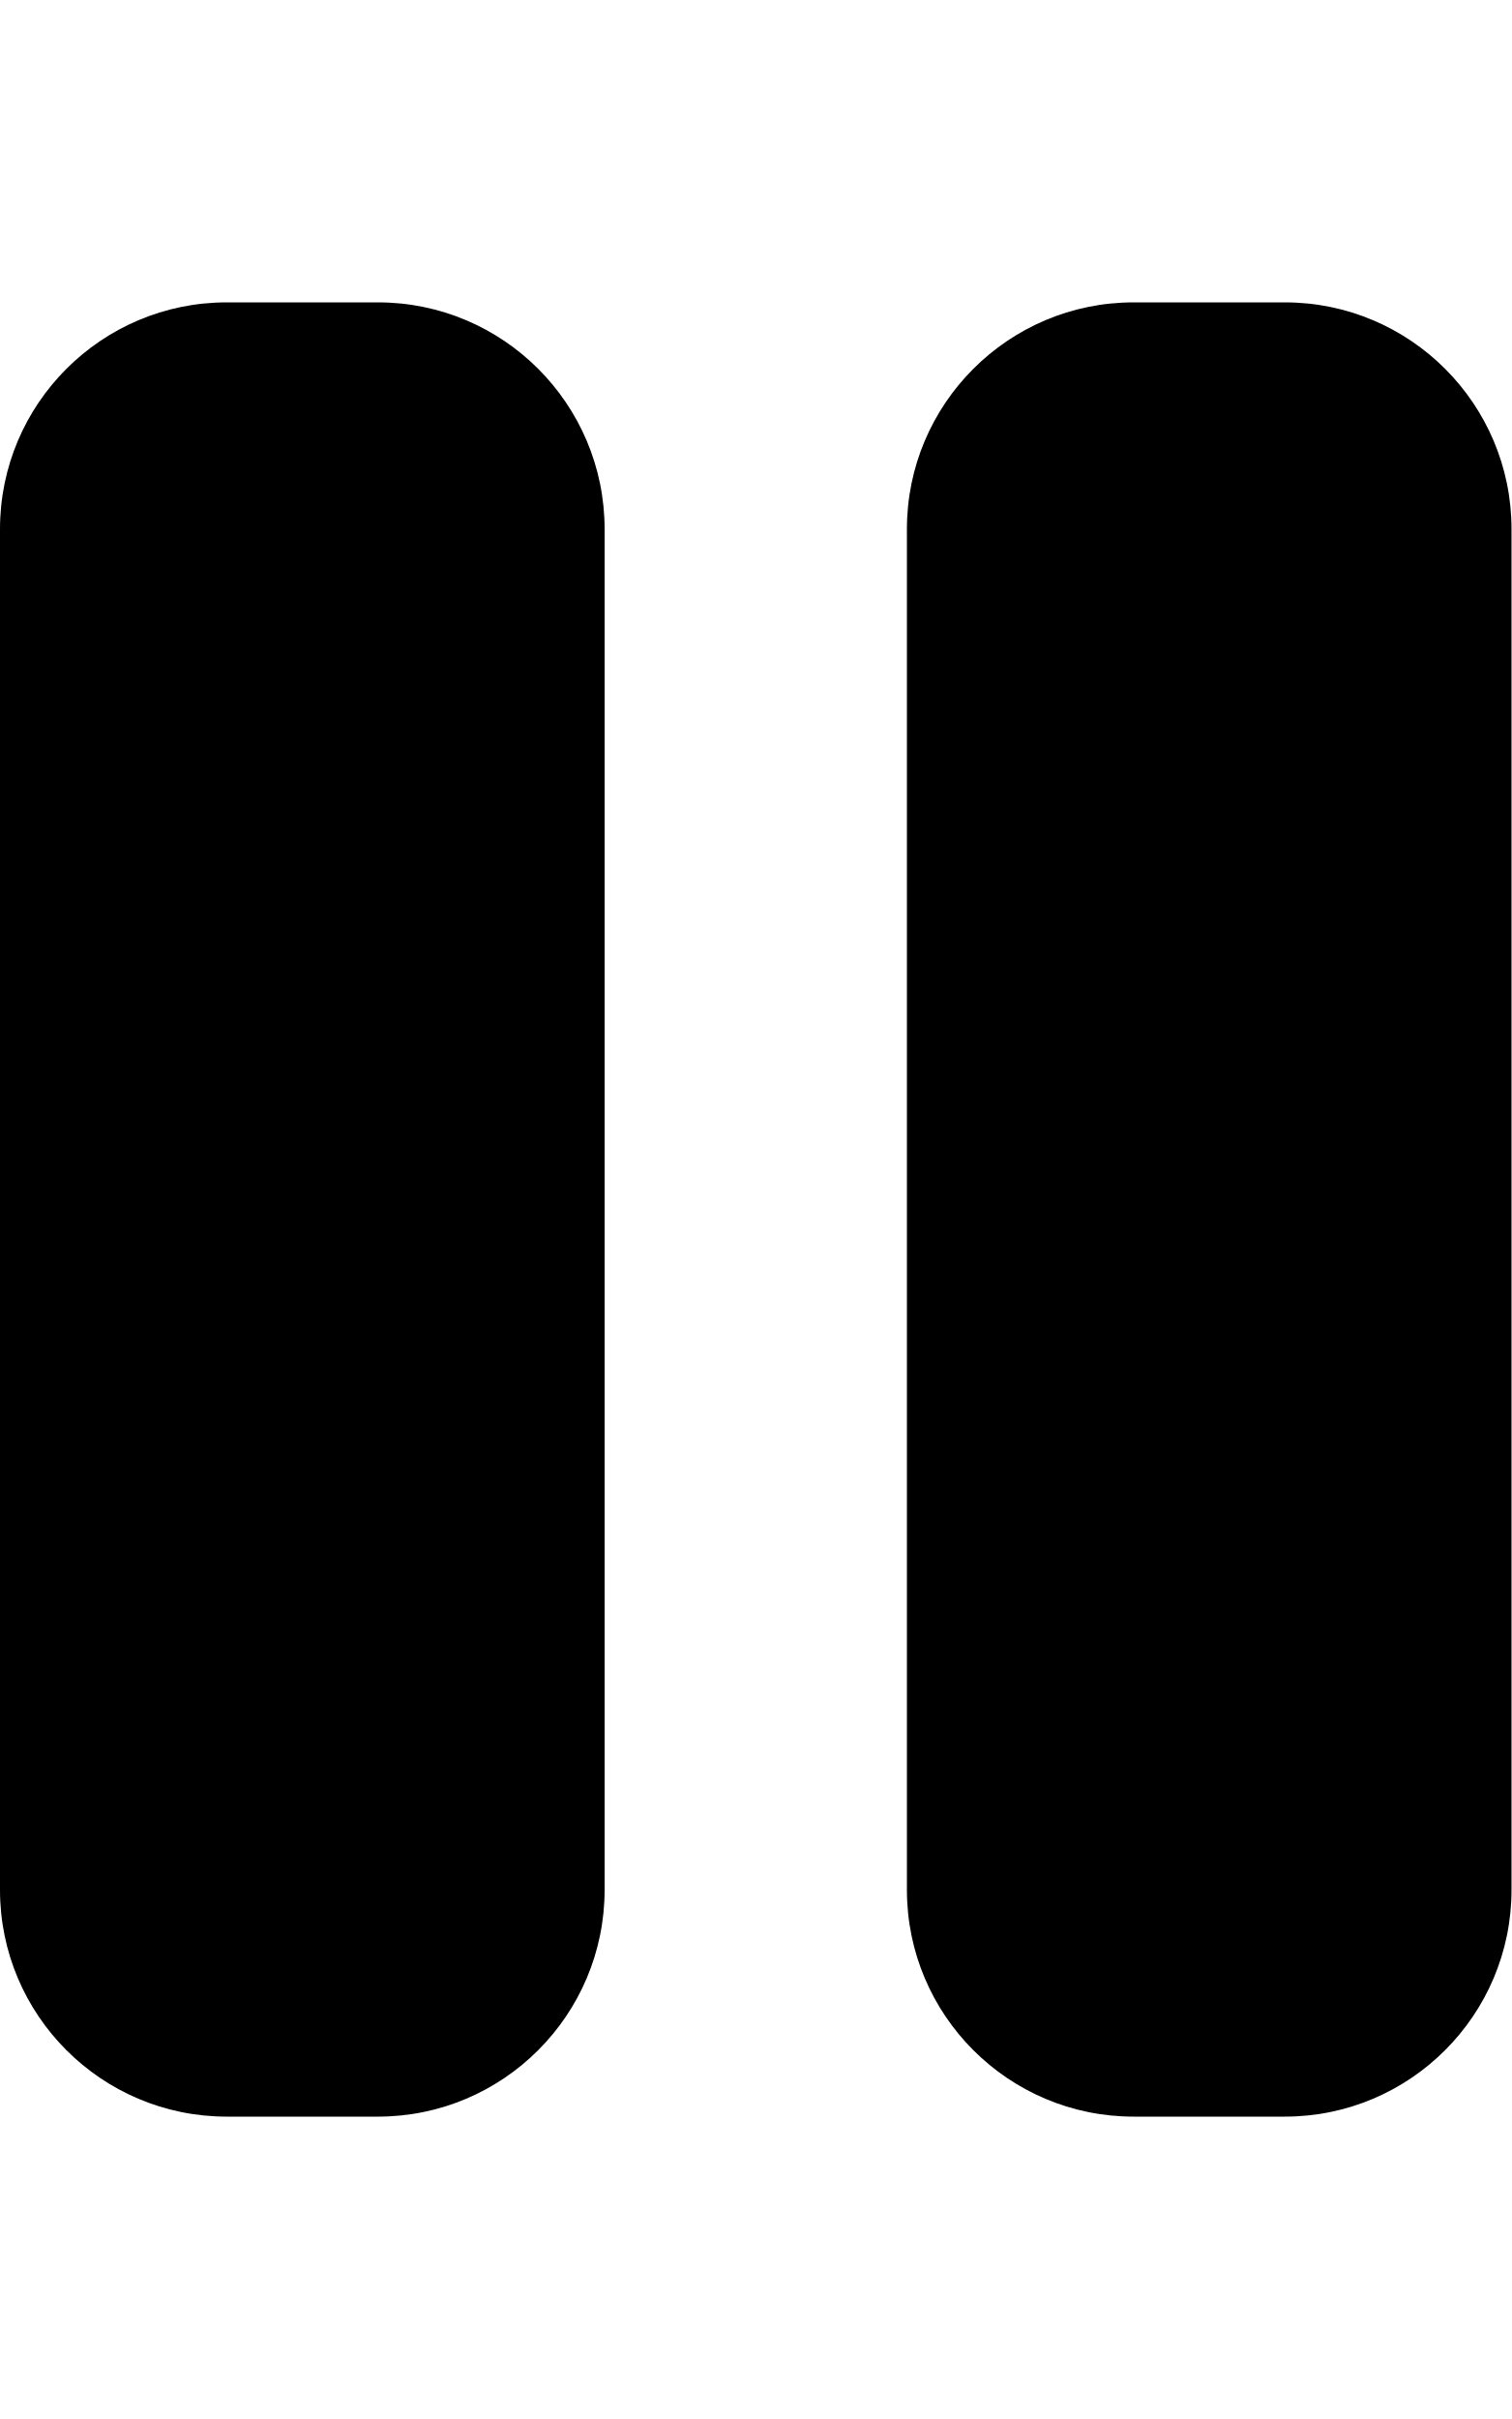
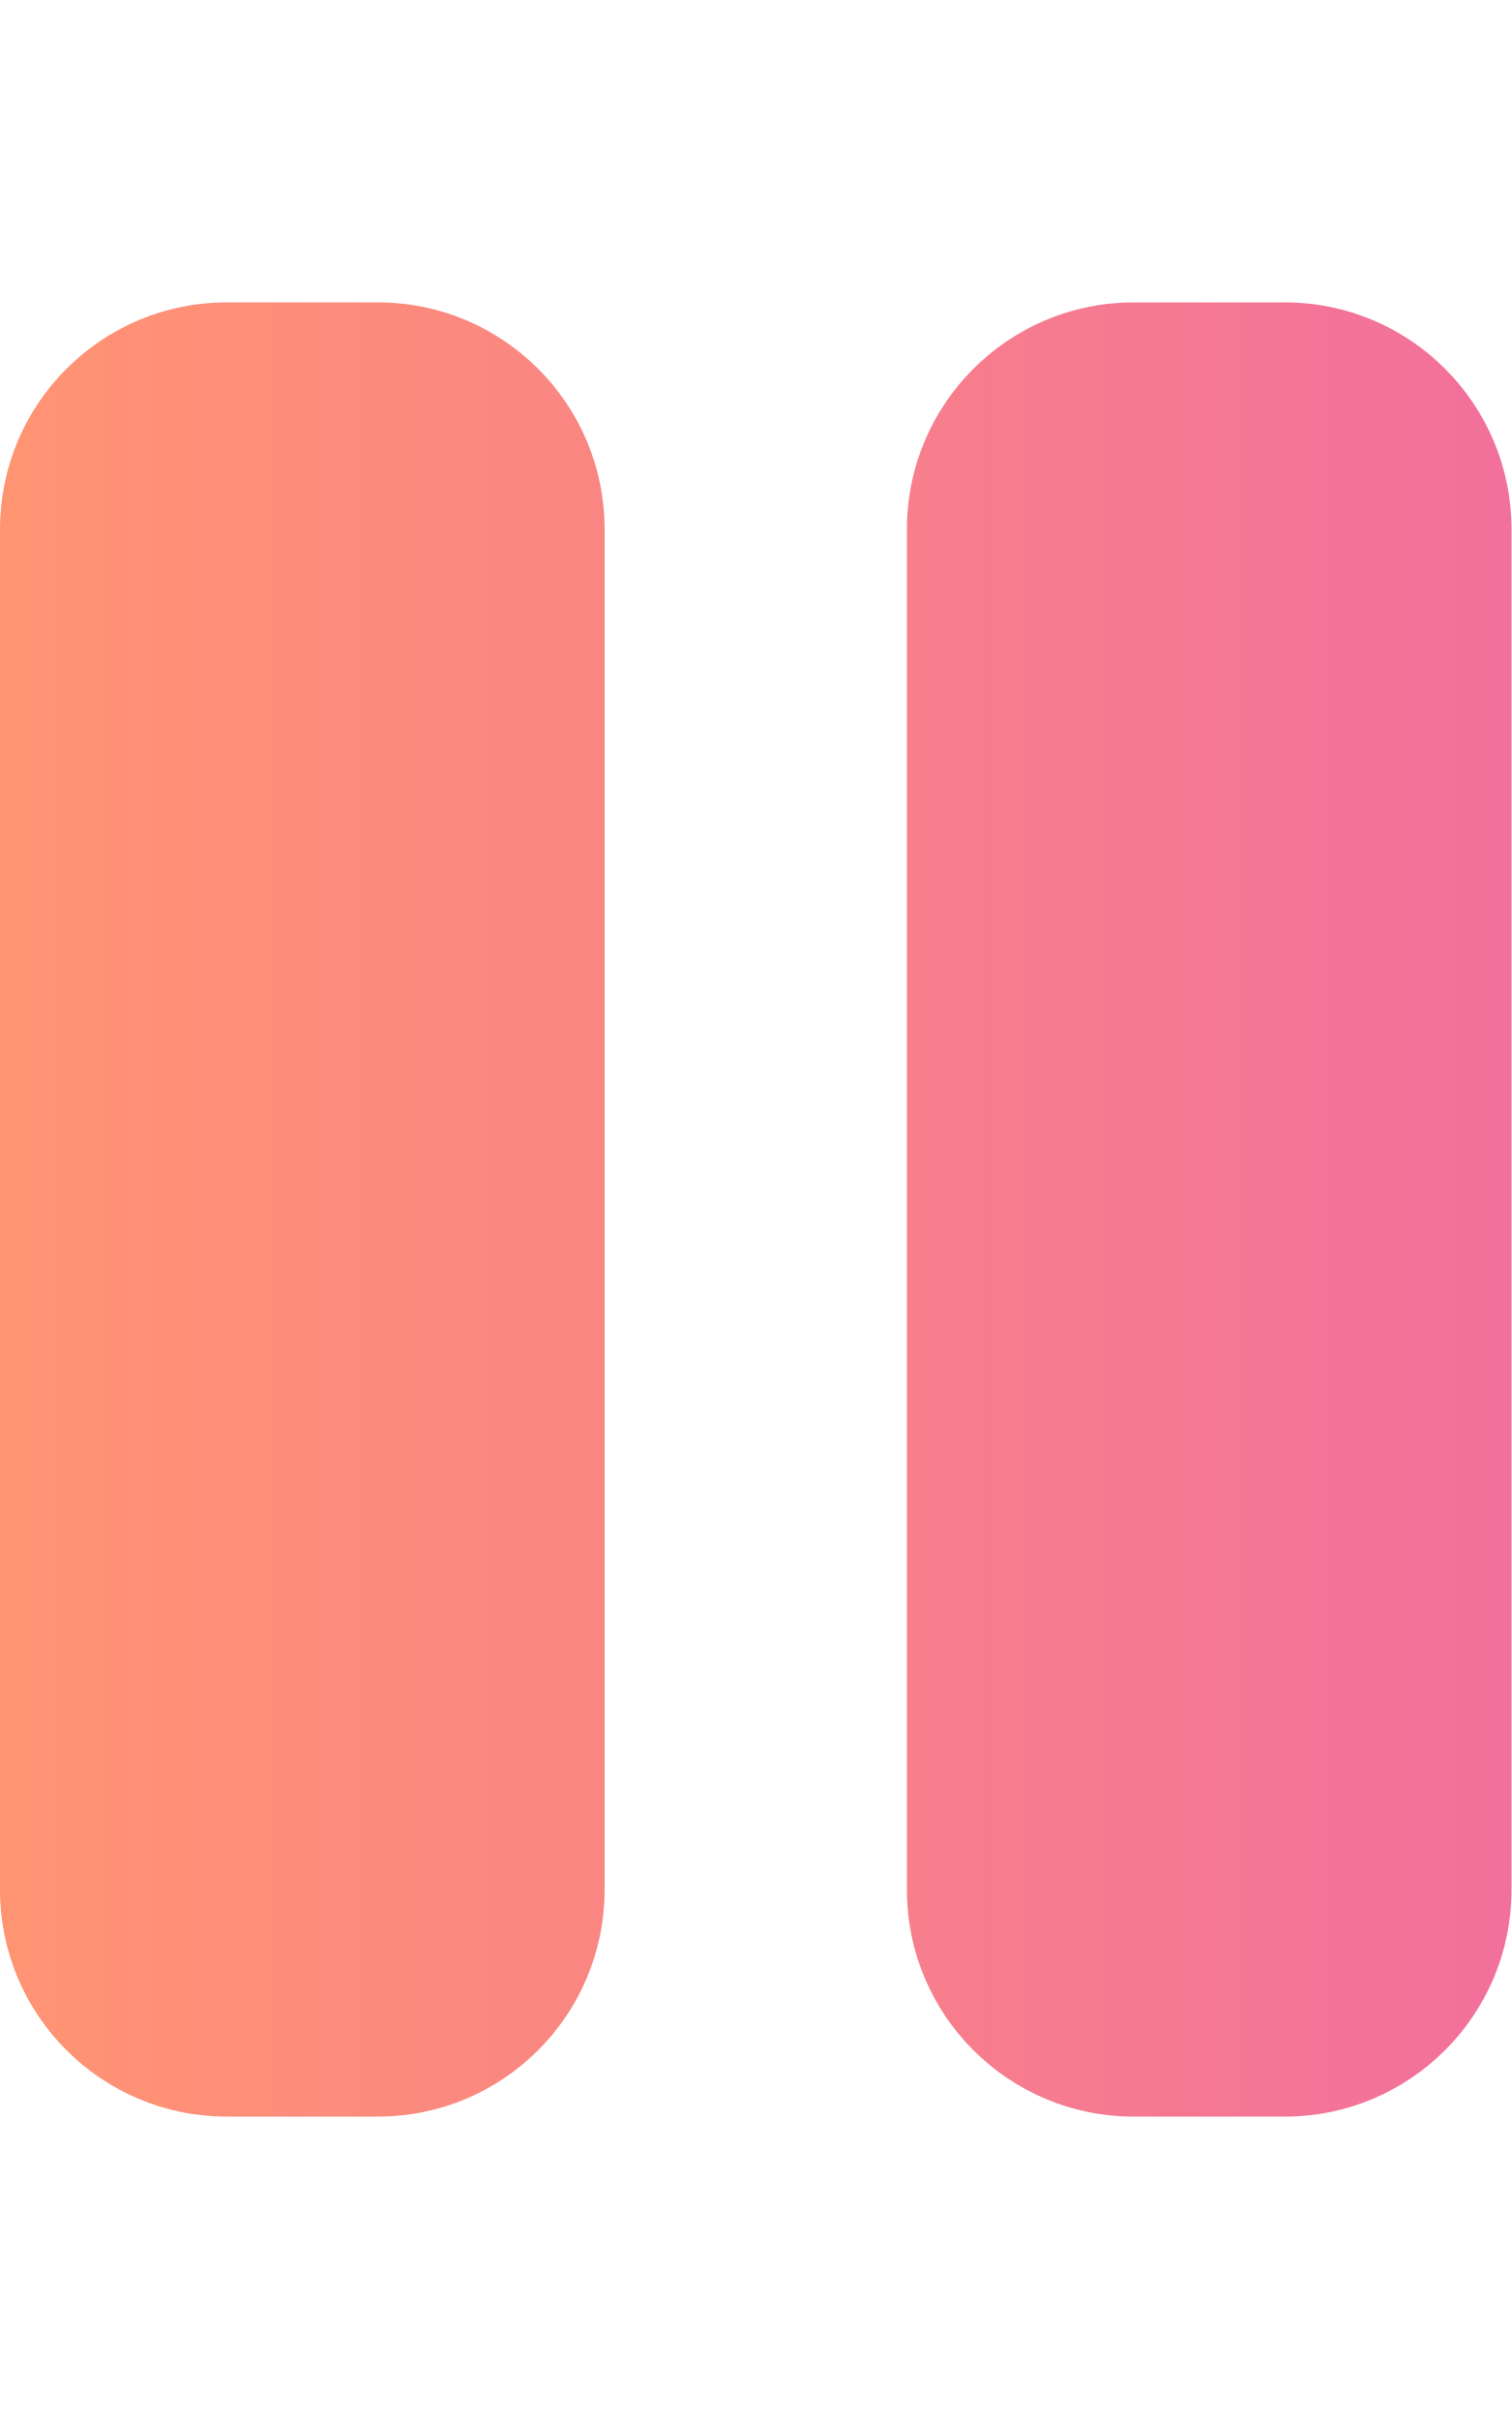
<svg xmlns="http://www.w3.org/2000/svg" viewBox="0 0 320 512">
-   <path d="M48 64C21.5 64 0 85.5 0 112V400c0 26.5 21.5 48 48 48H80c26.5 0 48-21.5 48-48V112c0-26.5-21.5-48-48-48H48zm192 0c-26.5 0-48 21.5-48 48V400c0 26.5 21.5 48 48 48h32c26.5 0 48-21.5 48-48V112c0-26.5-21.5-48-48-48H240z" />
+   <path id="icon-path" d="M48 64C21.5 64 0 85.5 0 112V400c0 26.5 21.5 48 48 48H80c26.5 0 48-21.5 48-48V112c0-26.5-21.5-48-48-48H48zm192 0c-26.5 0-48 21.5-48 48V400c0 26.5 21.5 48 48 48h32c26.5 0 48-21.5 48-48V112c0-26.5-21.5-48-48-48H240z" />
+   <defs>
+     <linearGradient id="Gradient1">
+       <stop class="stop1" offset="0%" />
+       <stop class="stop3" offset="100%" />
+     </linearGradient>
+   </defs>
+   <style>
+     
+             #icon-path { fill: url(#Gradient1); }
+             .stop1 { stop-color: #ff9472; }
+             .stop3 { stop-color: #f2709c; }
+             
+     </style>
</svg>
